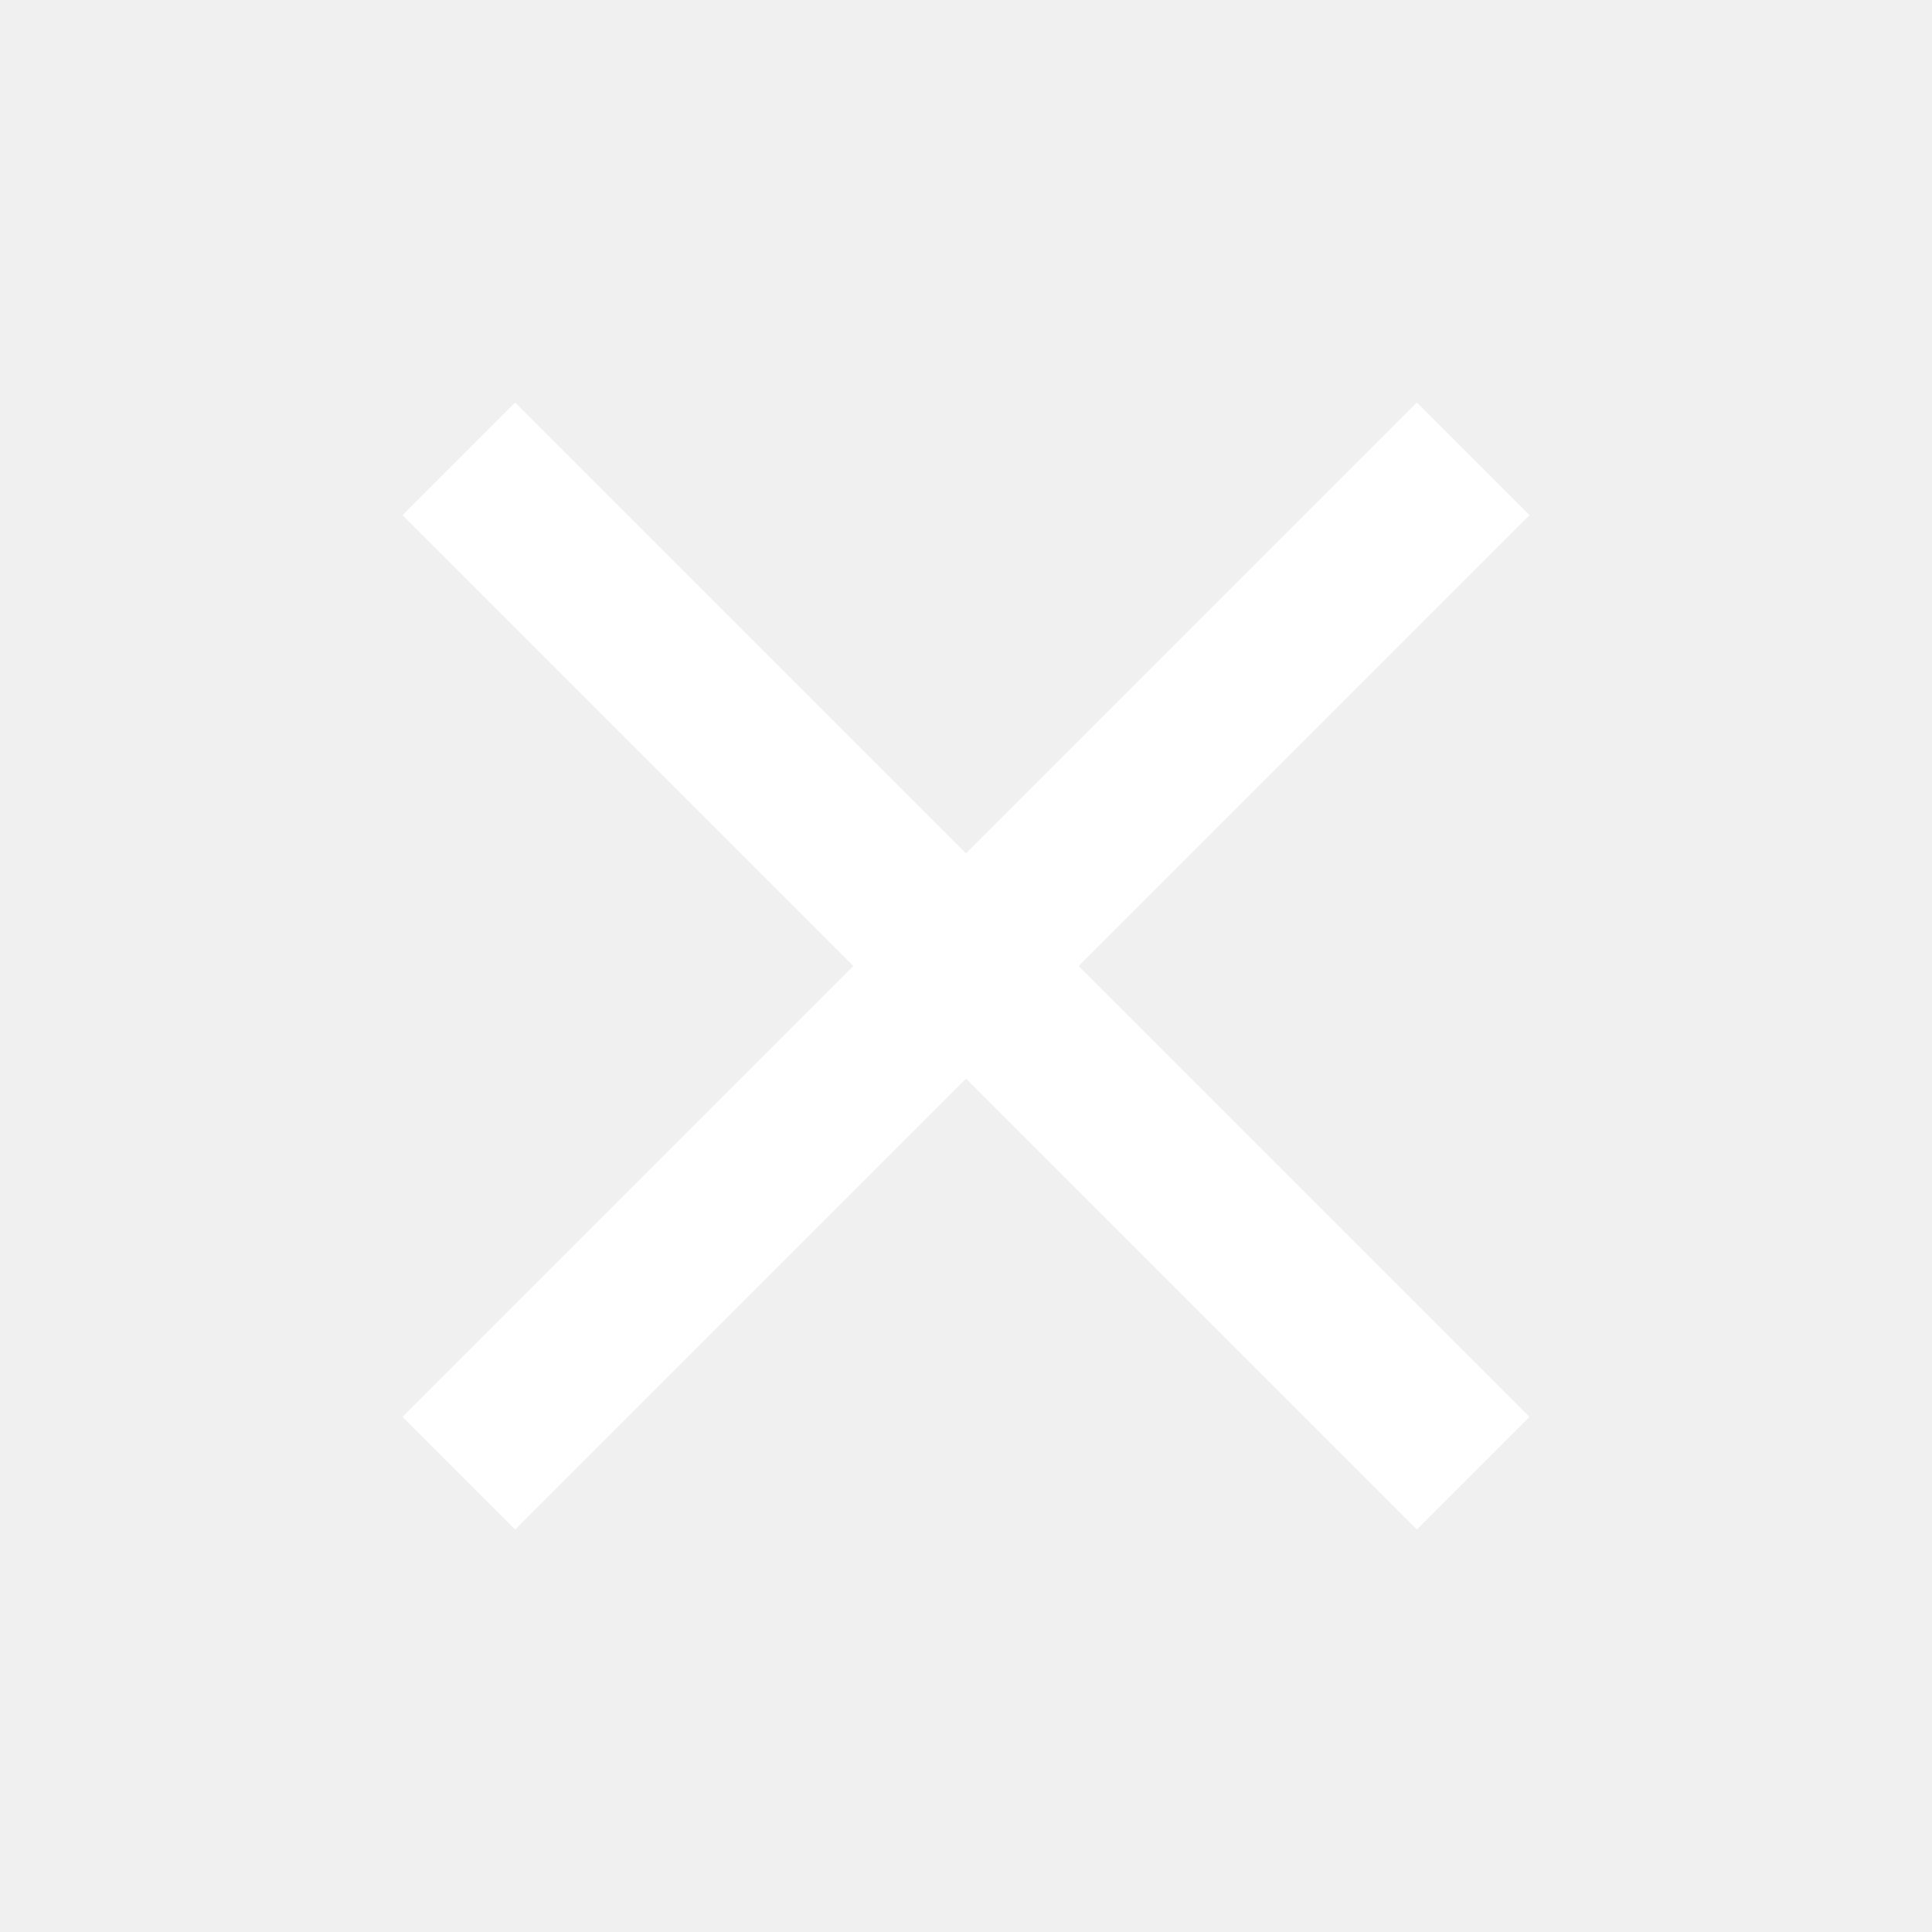
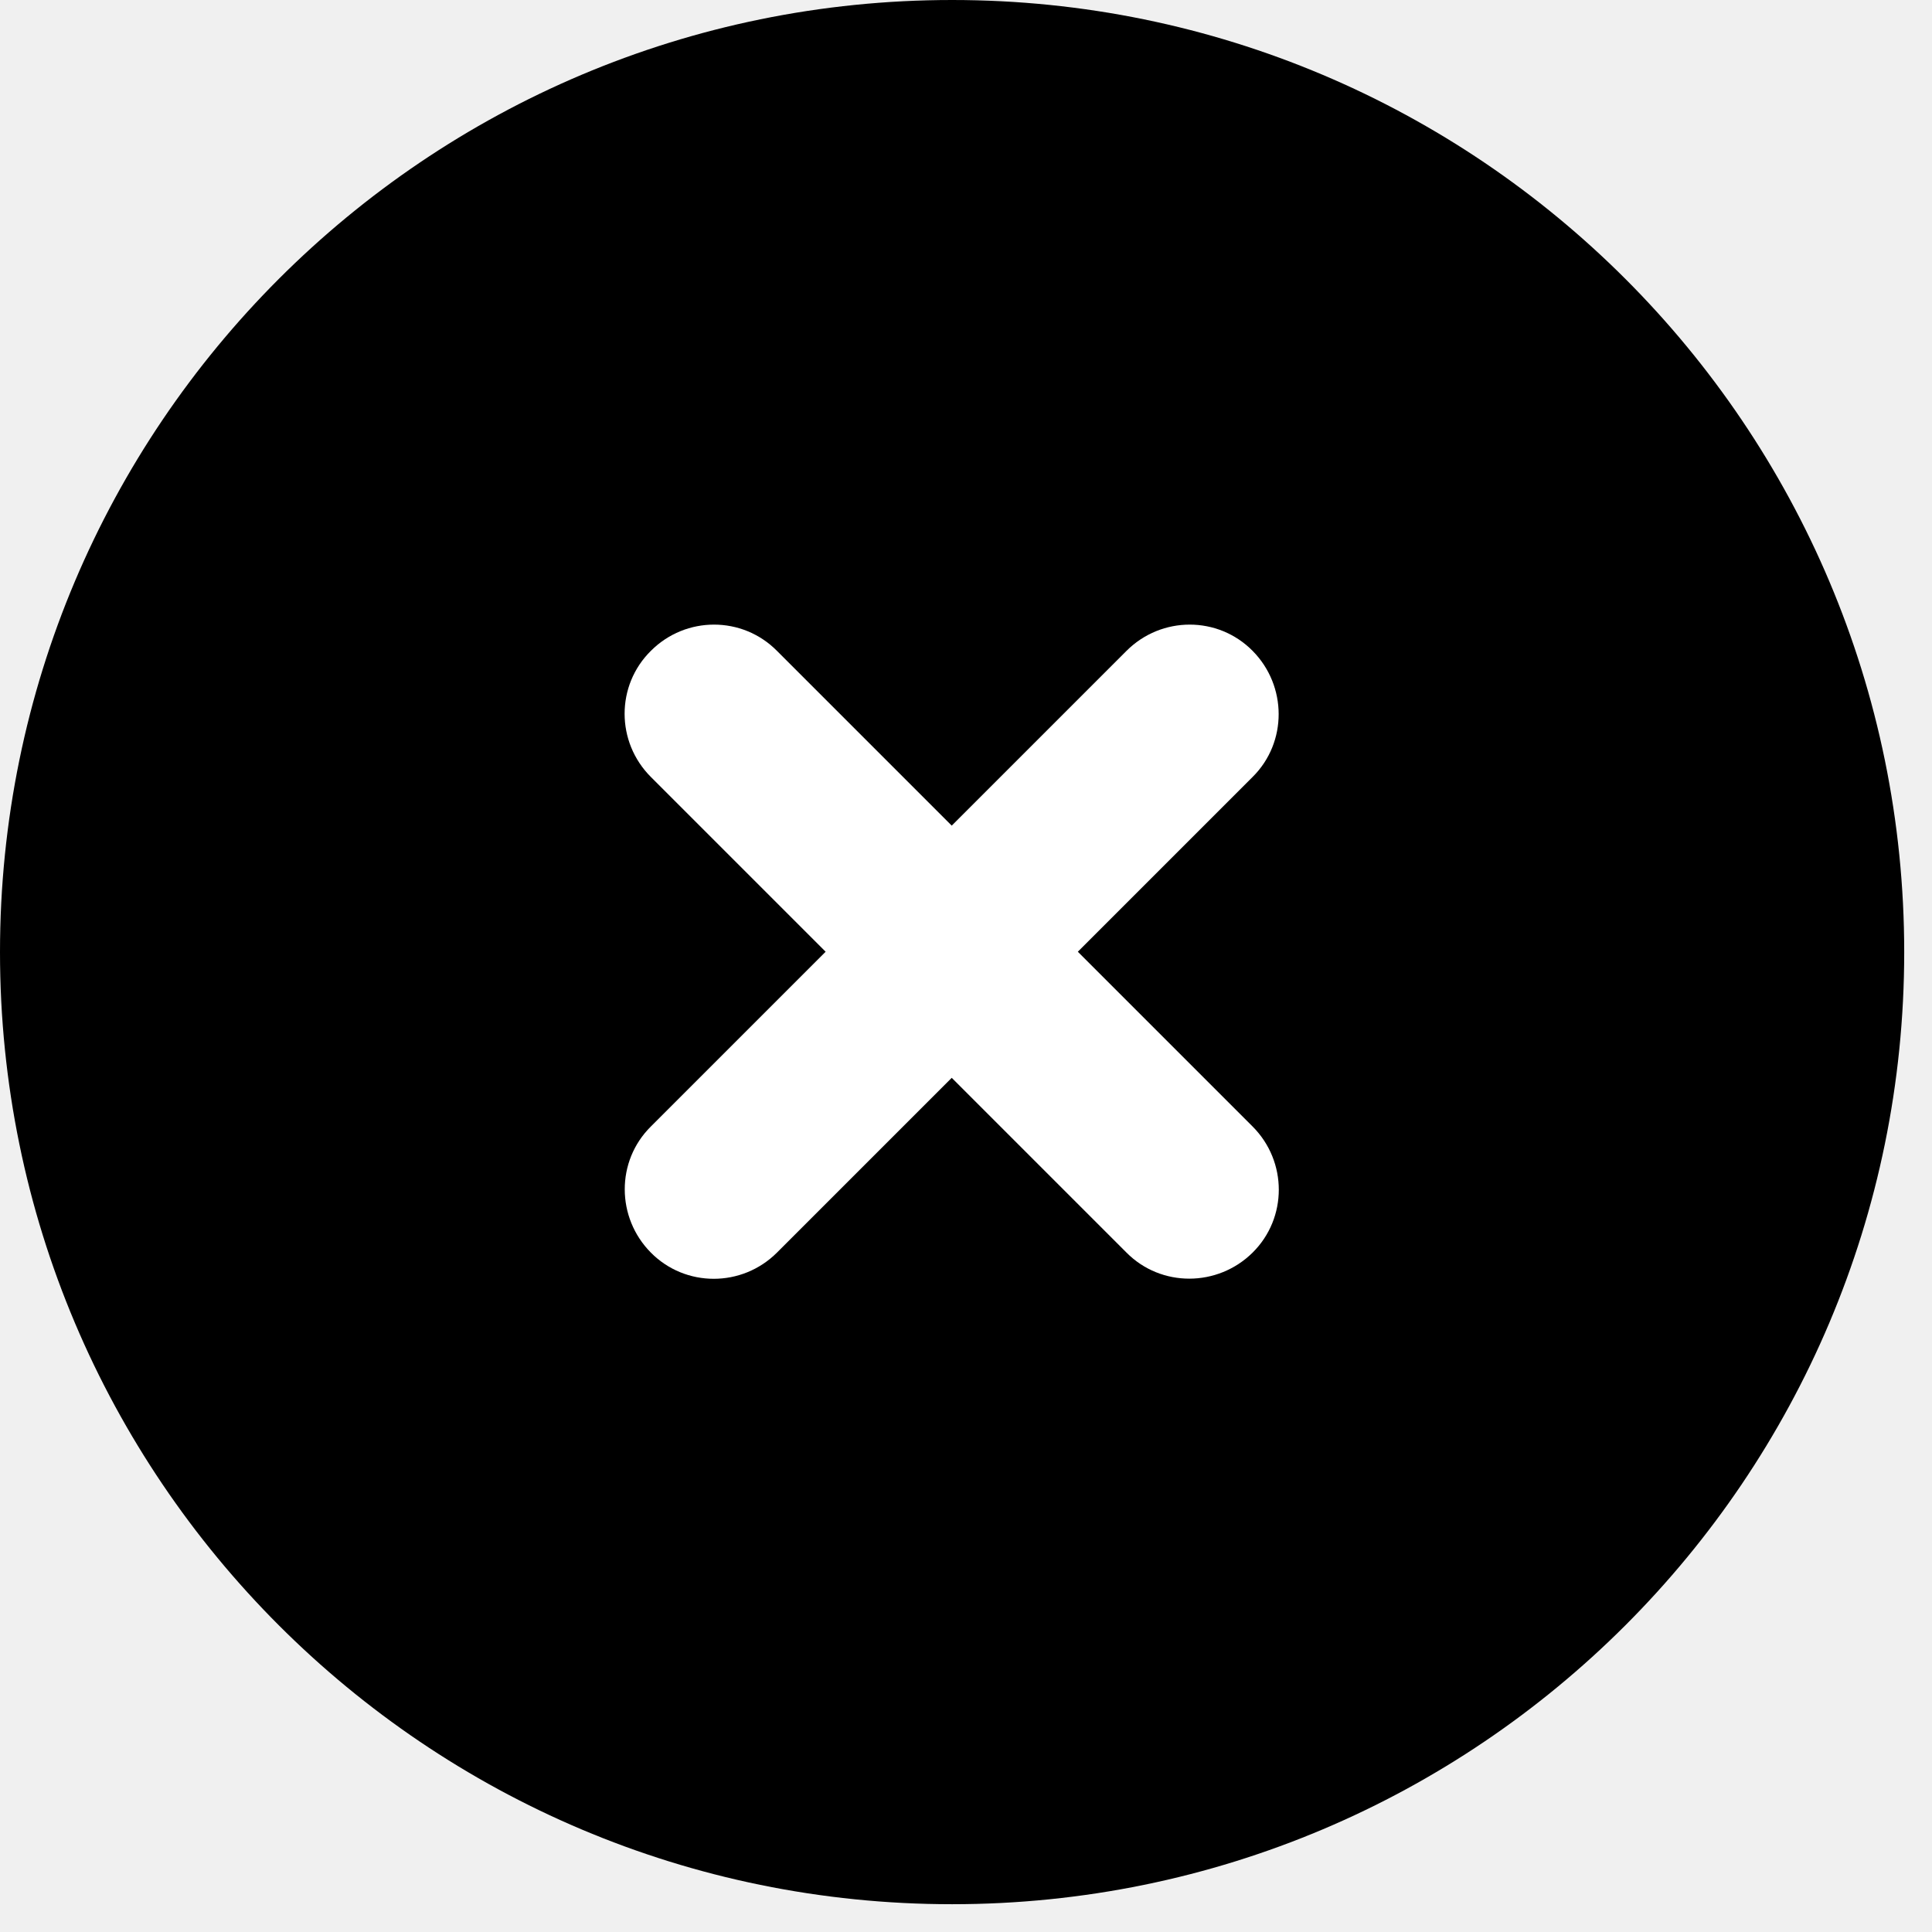
- <svg xmlns="http://www.w3.org/2000/svg" height="24" viewBox="0 -960 960 960" width="24">
-   <path d="m256-200-56-56 224-224-224-224 56-56 224 224 224-224 56 56-224 224 224 224-56 56-224-224-224 224Z" style="fill: #fff;" />
+ <svg xmlns="http://www.w3.org/2000/svg" width="26" height="26" viewBox="0 0 26 26" fill="none">
+   <g clip-path="url(#clip0_3313_31035)">
+     <path d="M12.813 25.626C19.89 25.626 25.626 19.89 25.626 12.813C25.626 5.736 19.89 0 12.813 0C5.736 0 0 5.736 0 12.813C0 19.89 5.736 25.626 12.813 25.626Z" fill="black" />
+     <path d="M8.759 8.759C9.229 8.288 9.99 8.288 10.456 8.759L12.808 11.111L15.16 8.759C15.631 8.288 16.392 8.288 16.857 8.759C17.322 9.229 17.327 9.99 16.857 10.456L14.505 12.808L16.857 15.16C17.327 15.631 17.327 16.392 16.857 16.857C16.387 17.322 15.626 17.327 15.16 16.857L12.808 14.505L10.456 16.857C9.985 17.327 9.224 17.327 8.759 16.857C8.293 16.387 8.288 15.626 8.759 15.16L11.111 12.808L8.759 10.456C8.288 9.985 8.288 9.224 8.759 8.759Z" fill="white" />
+   </g>
+   <defs>
+     <clipPath id="clip0_3313_31035">
+       <rect width="25.626" height="25.626" rx="12.813" />
+     </clipPath>
+   </defs>
</svg>
